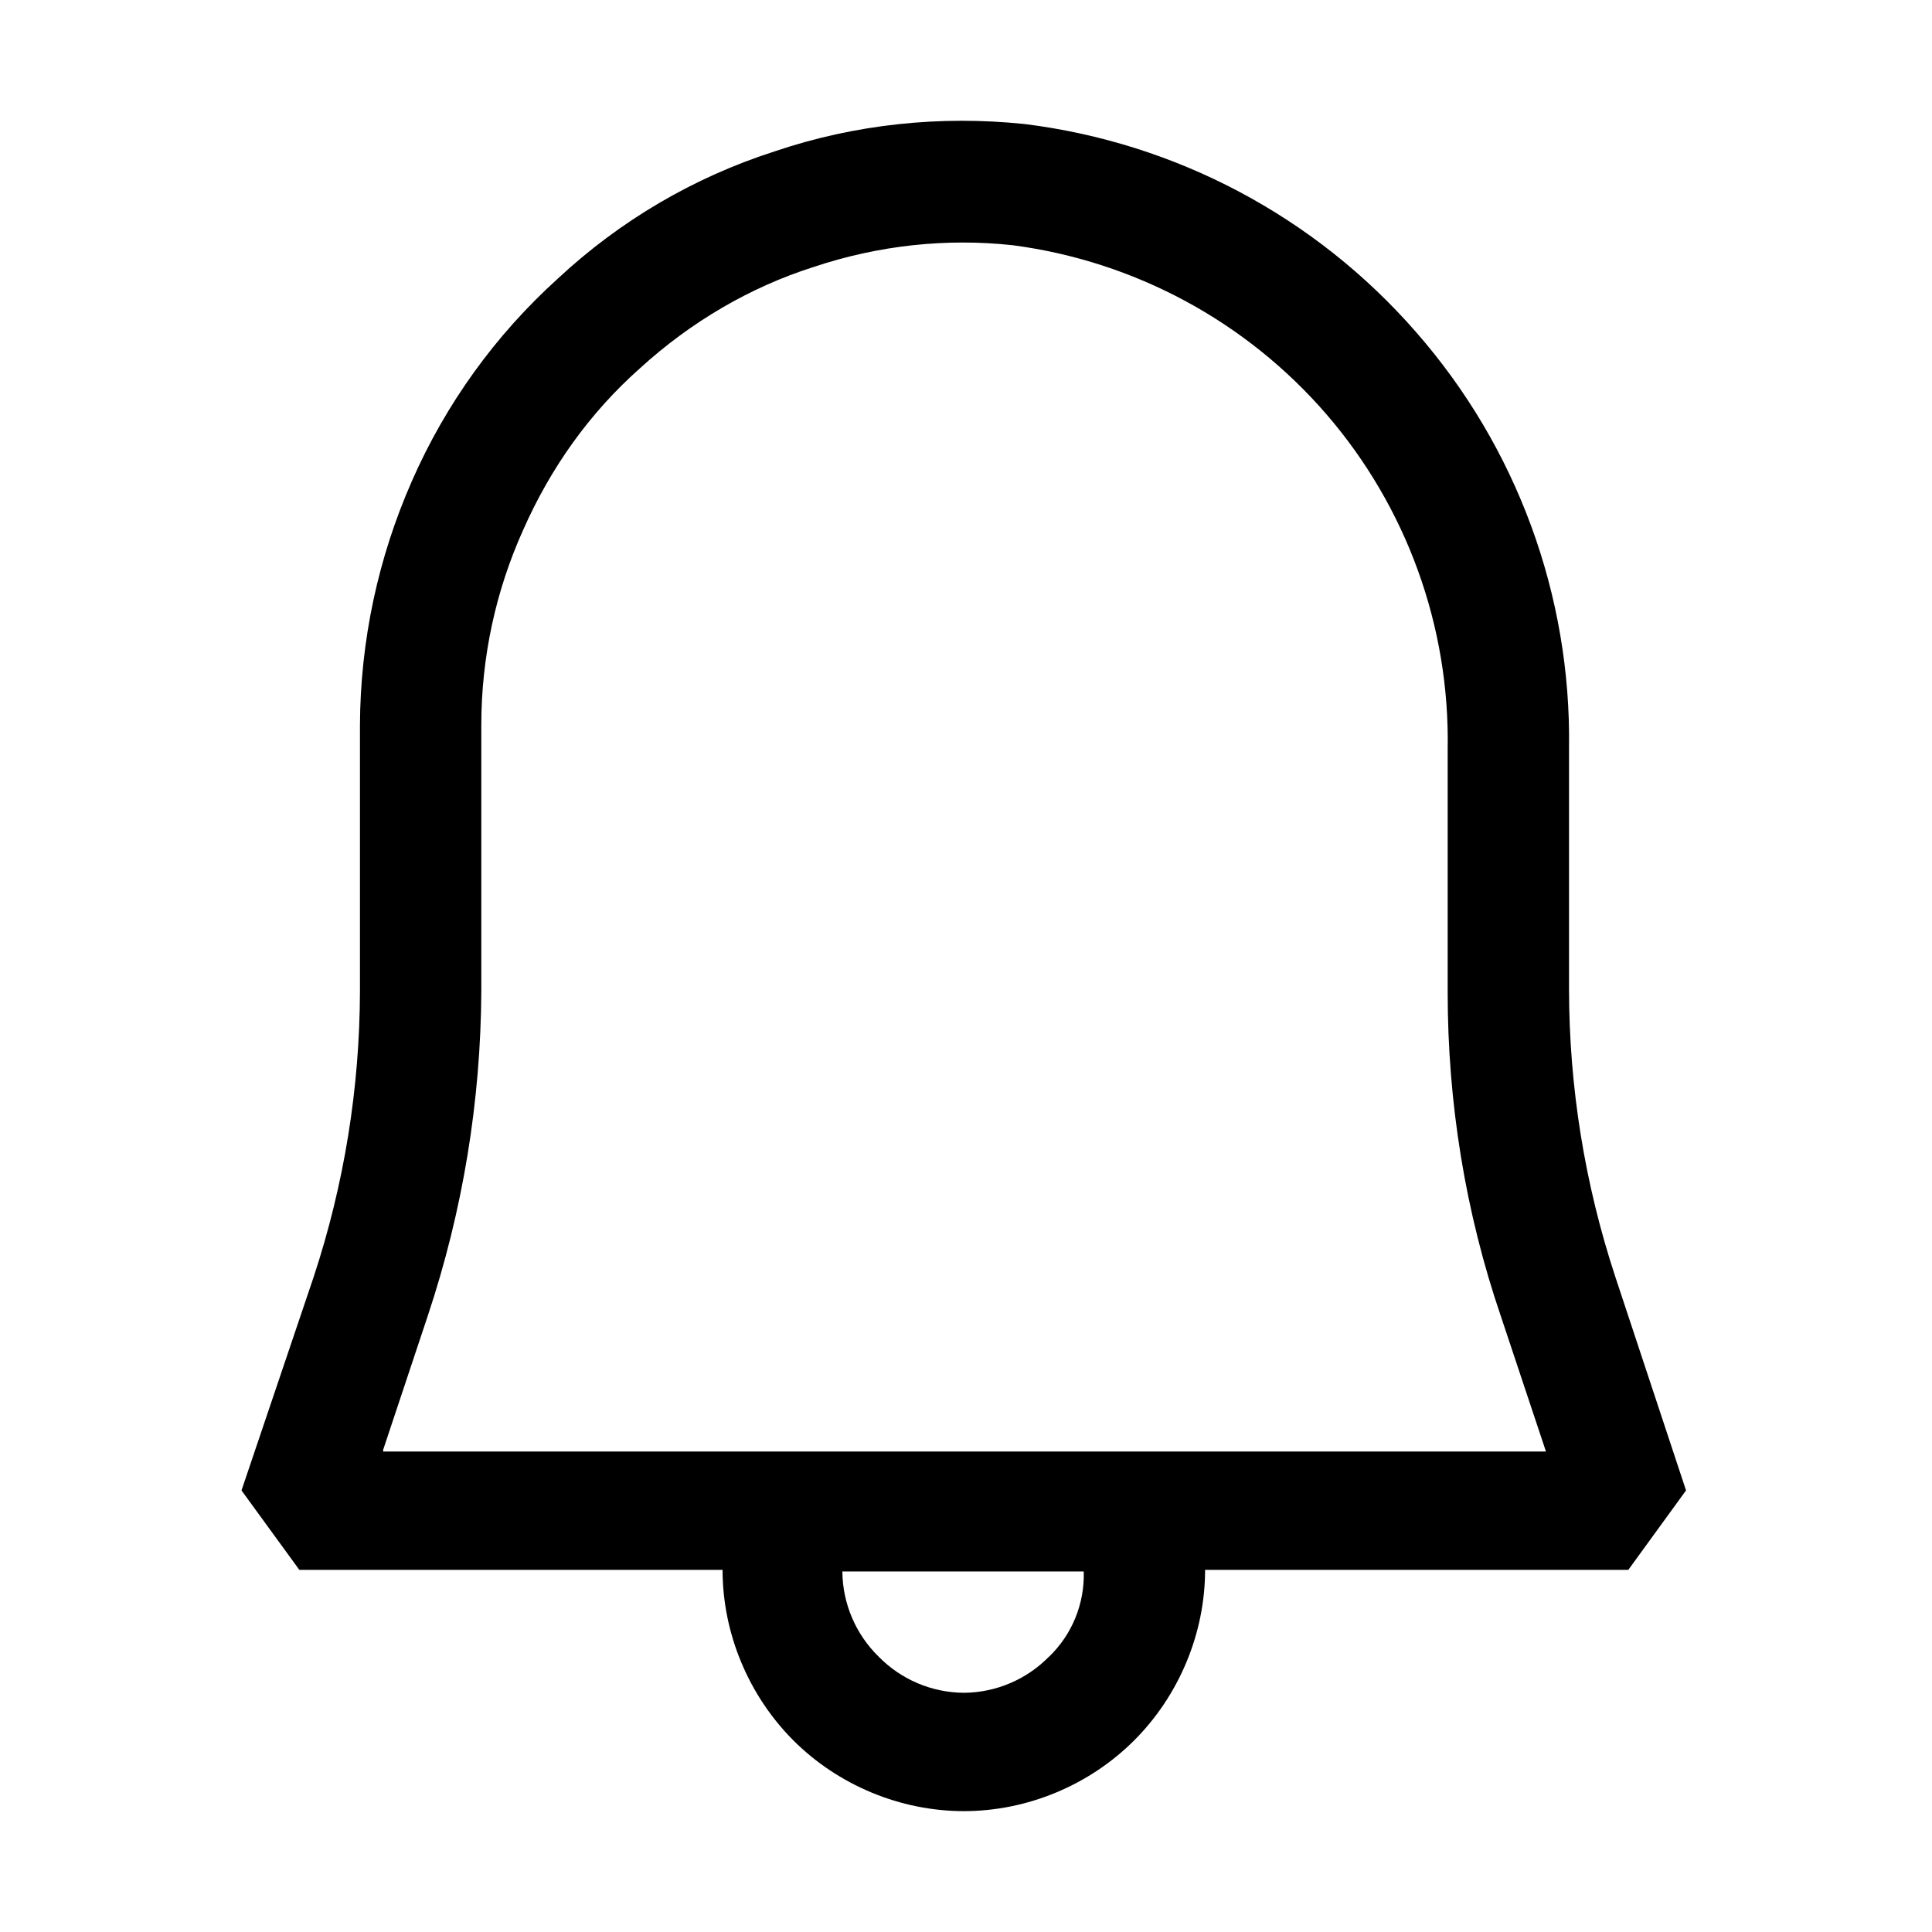
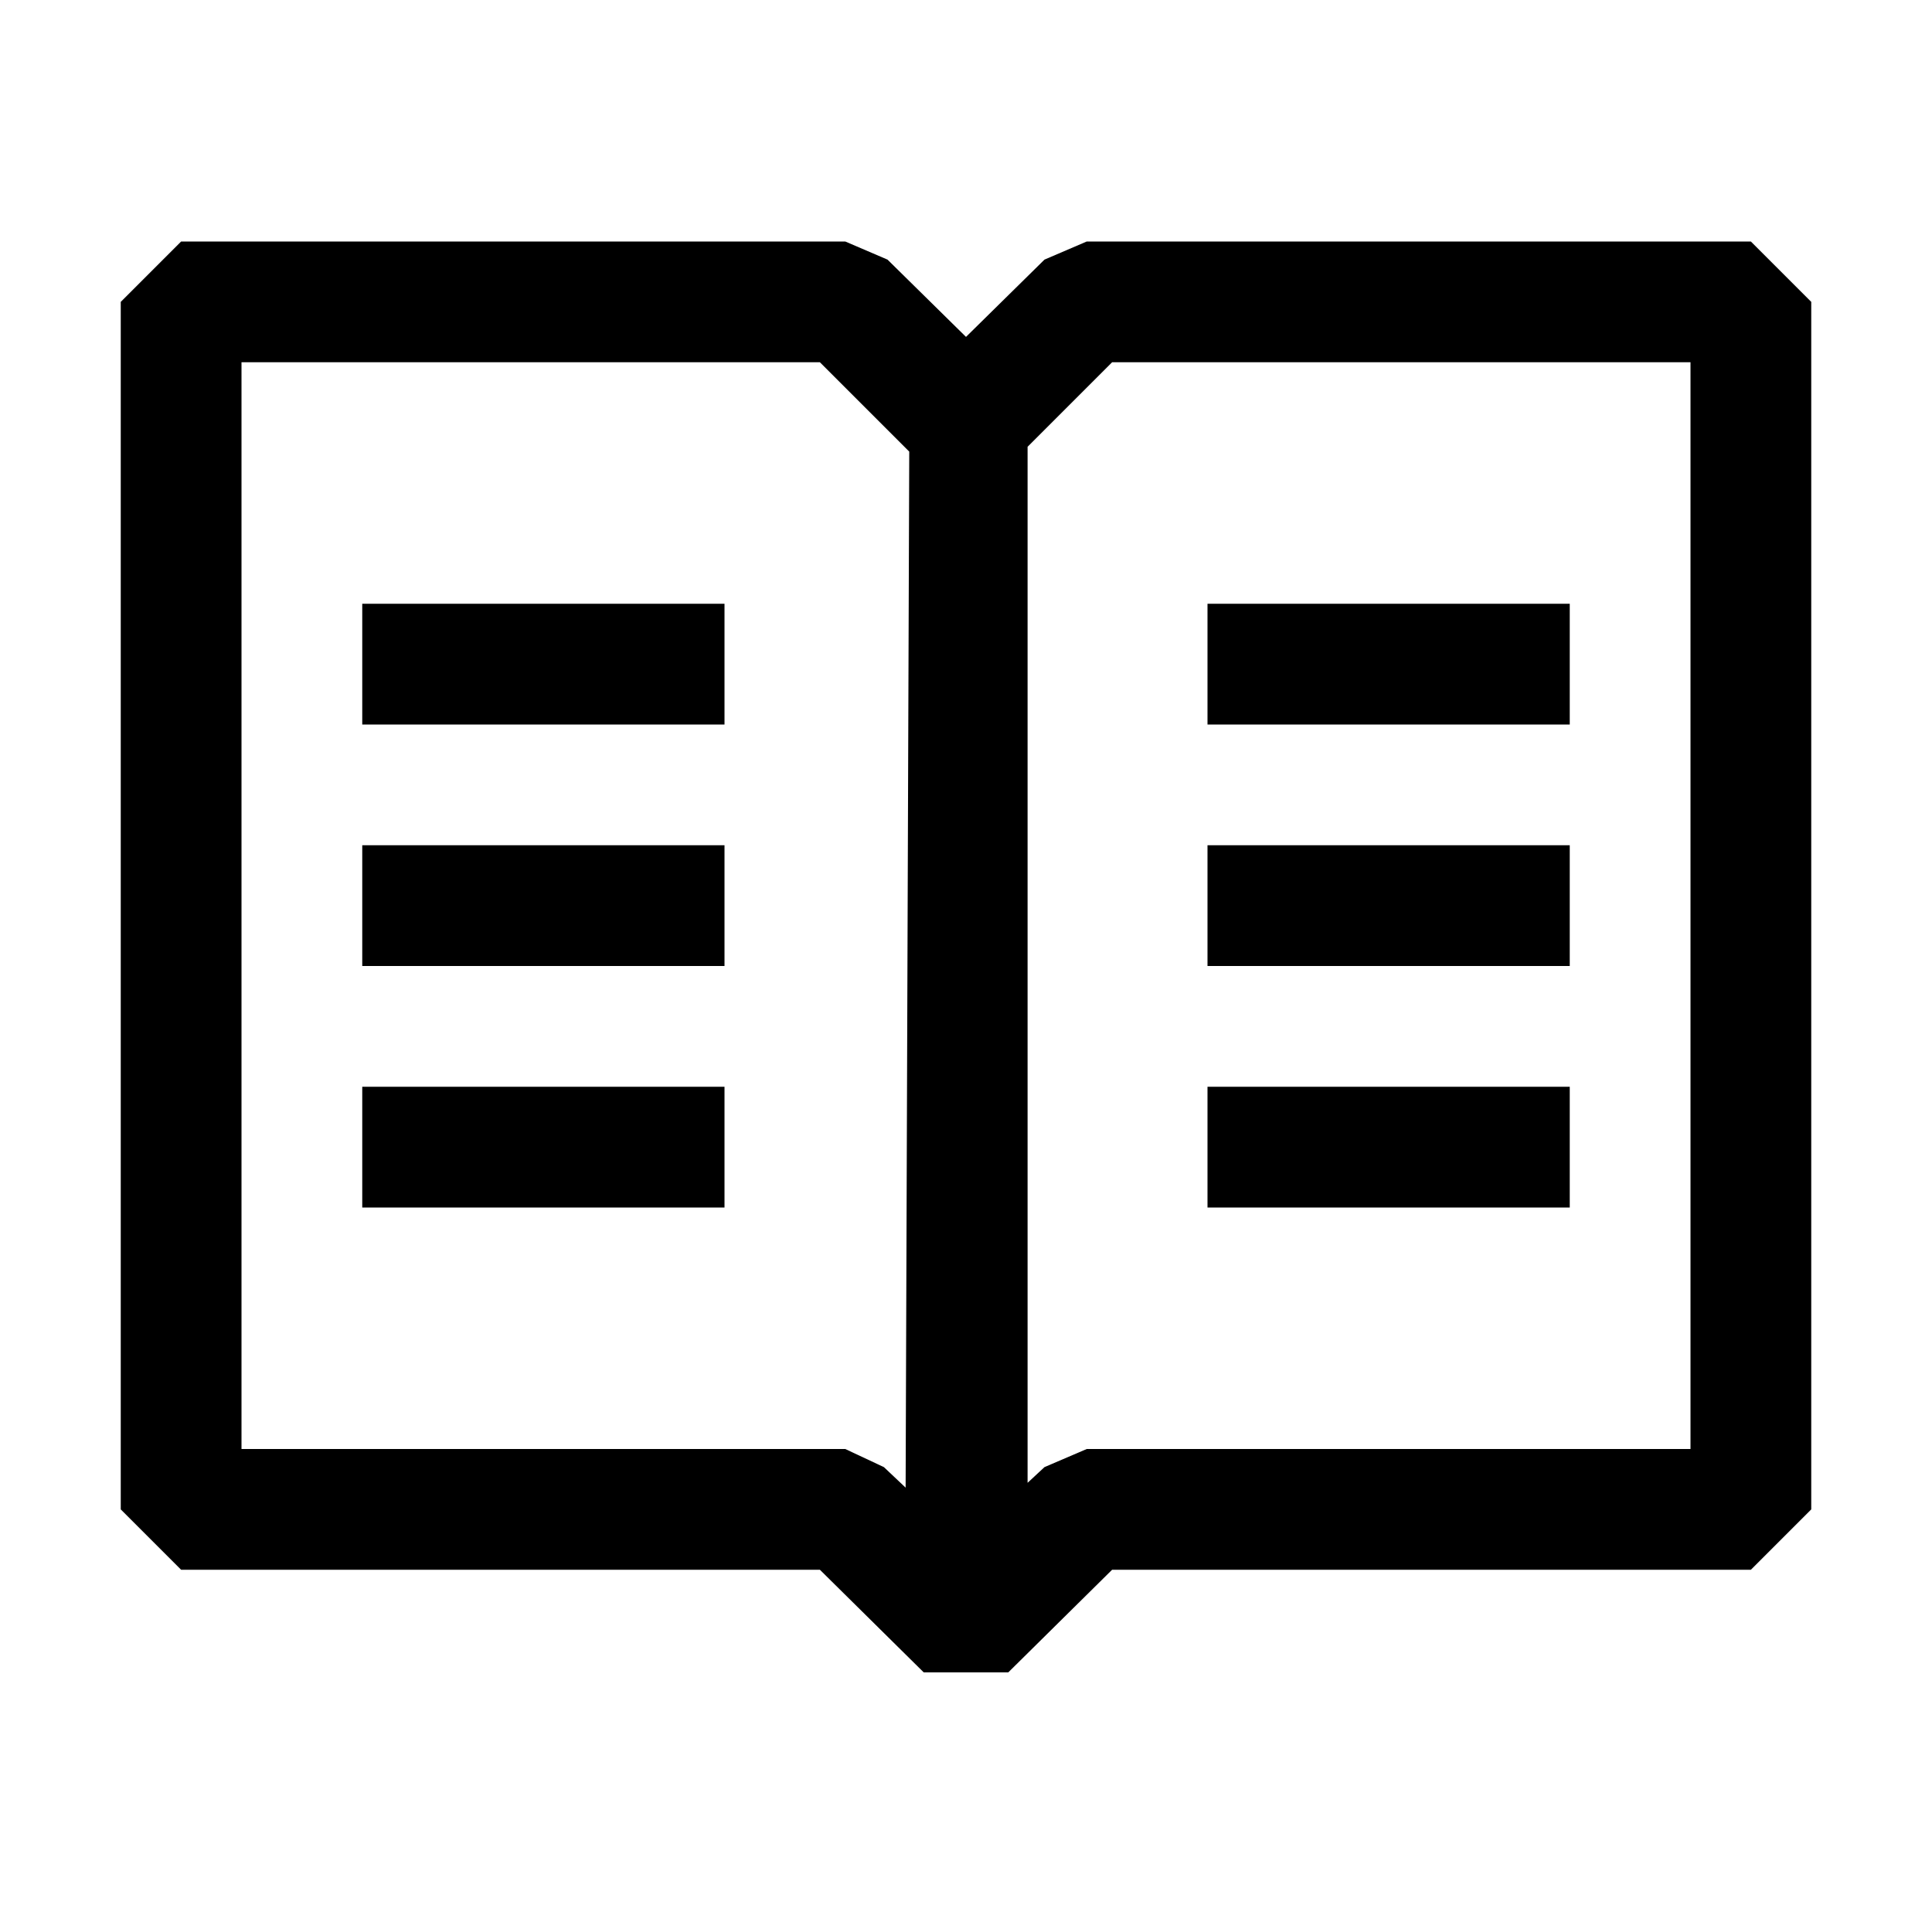
<svg xmlns="http://www.w3.org/2000/svg" width="16" height="16" viewBox="0 0 16 16" fill="currentColor">
-   <path d="M13.377 10.573a7.63 7.63 0 0 1-.383-2.38V6.195a5.115 5.115 0 0 0-1.268-3.446 5.138 5.138 0 0 0-3.242-1.722c-.694-.072-1.4 0-2.07.227-.67.215-1.28.574-1.794 1.053a4.923 4.923 0 0 0-1.208 1.675 5.067 5.067 0 0 0-.431 2.022v2.2a7.61 7.61 0 0 1-.383 2.37L2 12.343l.479.658h3.505c0 .526.215 1.04.586 1.412.37.37.885.586 1.412.586.526 0 1.04-.215 1.411-.586s.587-.886.587-1.412h3.505l.478-.658-.586-1.77zm-4.69 3.147a.997.997 0 0 1-.705.299.997.997 0 0 1-.706-.3.997.997 0 0 1-.3-.705h1.999a.939.939 0 0 1-.287.706zm-5.515-1.71l.371-1.114a8.633 8.633 0 0 0 .443-2.691V6.004c0-.563.12-1.113.347-1.616.227-.514.55-.969.969-1.34.419-.382.91-.67 1.436-.837.538-.18 1.1-.24 1.65-.18a4.147 4.147 0 0 1 2.597 1.4 4.133 4.133 0 0 1 1.004 2.776v2.01c0 .909.144 1.818.443 2.691l.371 1.113h-9.63v-.012z" />
+   <path fill-rule="evenodd" clip-rule="evenodd" d="M14.5 2H9l-.35.15-.65.64-.65-.64L7 2H1.5l-.5.5v10l.5.5h5.29l.86.85h.7l.86-.85h5.29l.5-.5v-10l-.5-.5zm-7 10.32l-.18-.17L7 12H2V3h4.79l.74.74-.03 8.58zM14 12H9l-.35.15-.14.13V3.7l.7-.7H14v9zM6 5H3v1h3V5zm0 4H3v1h3V9zM3 7h3v1H3V7zm10-2h-3v1h3V5zm-3 2h3v1h-3V7zm0 2h3v1h-3V9z" />
</svg>
